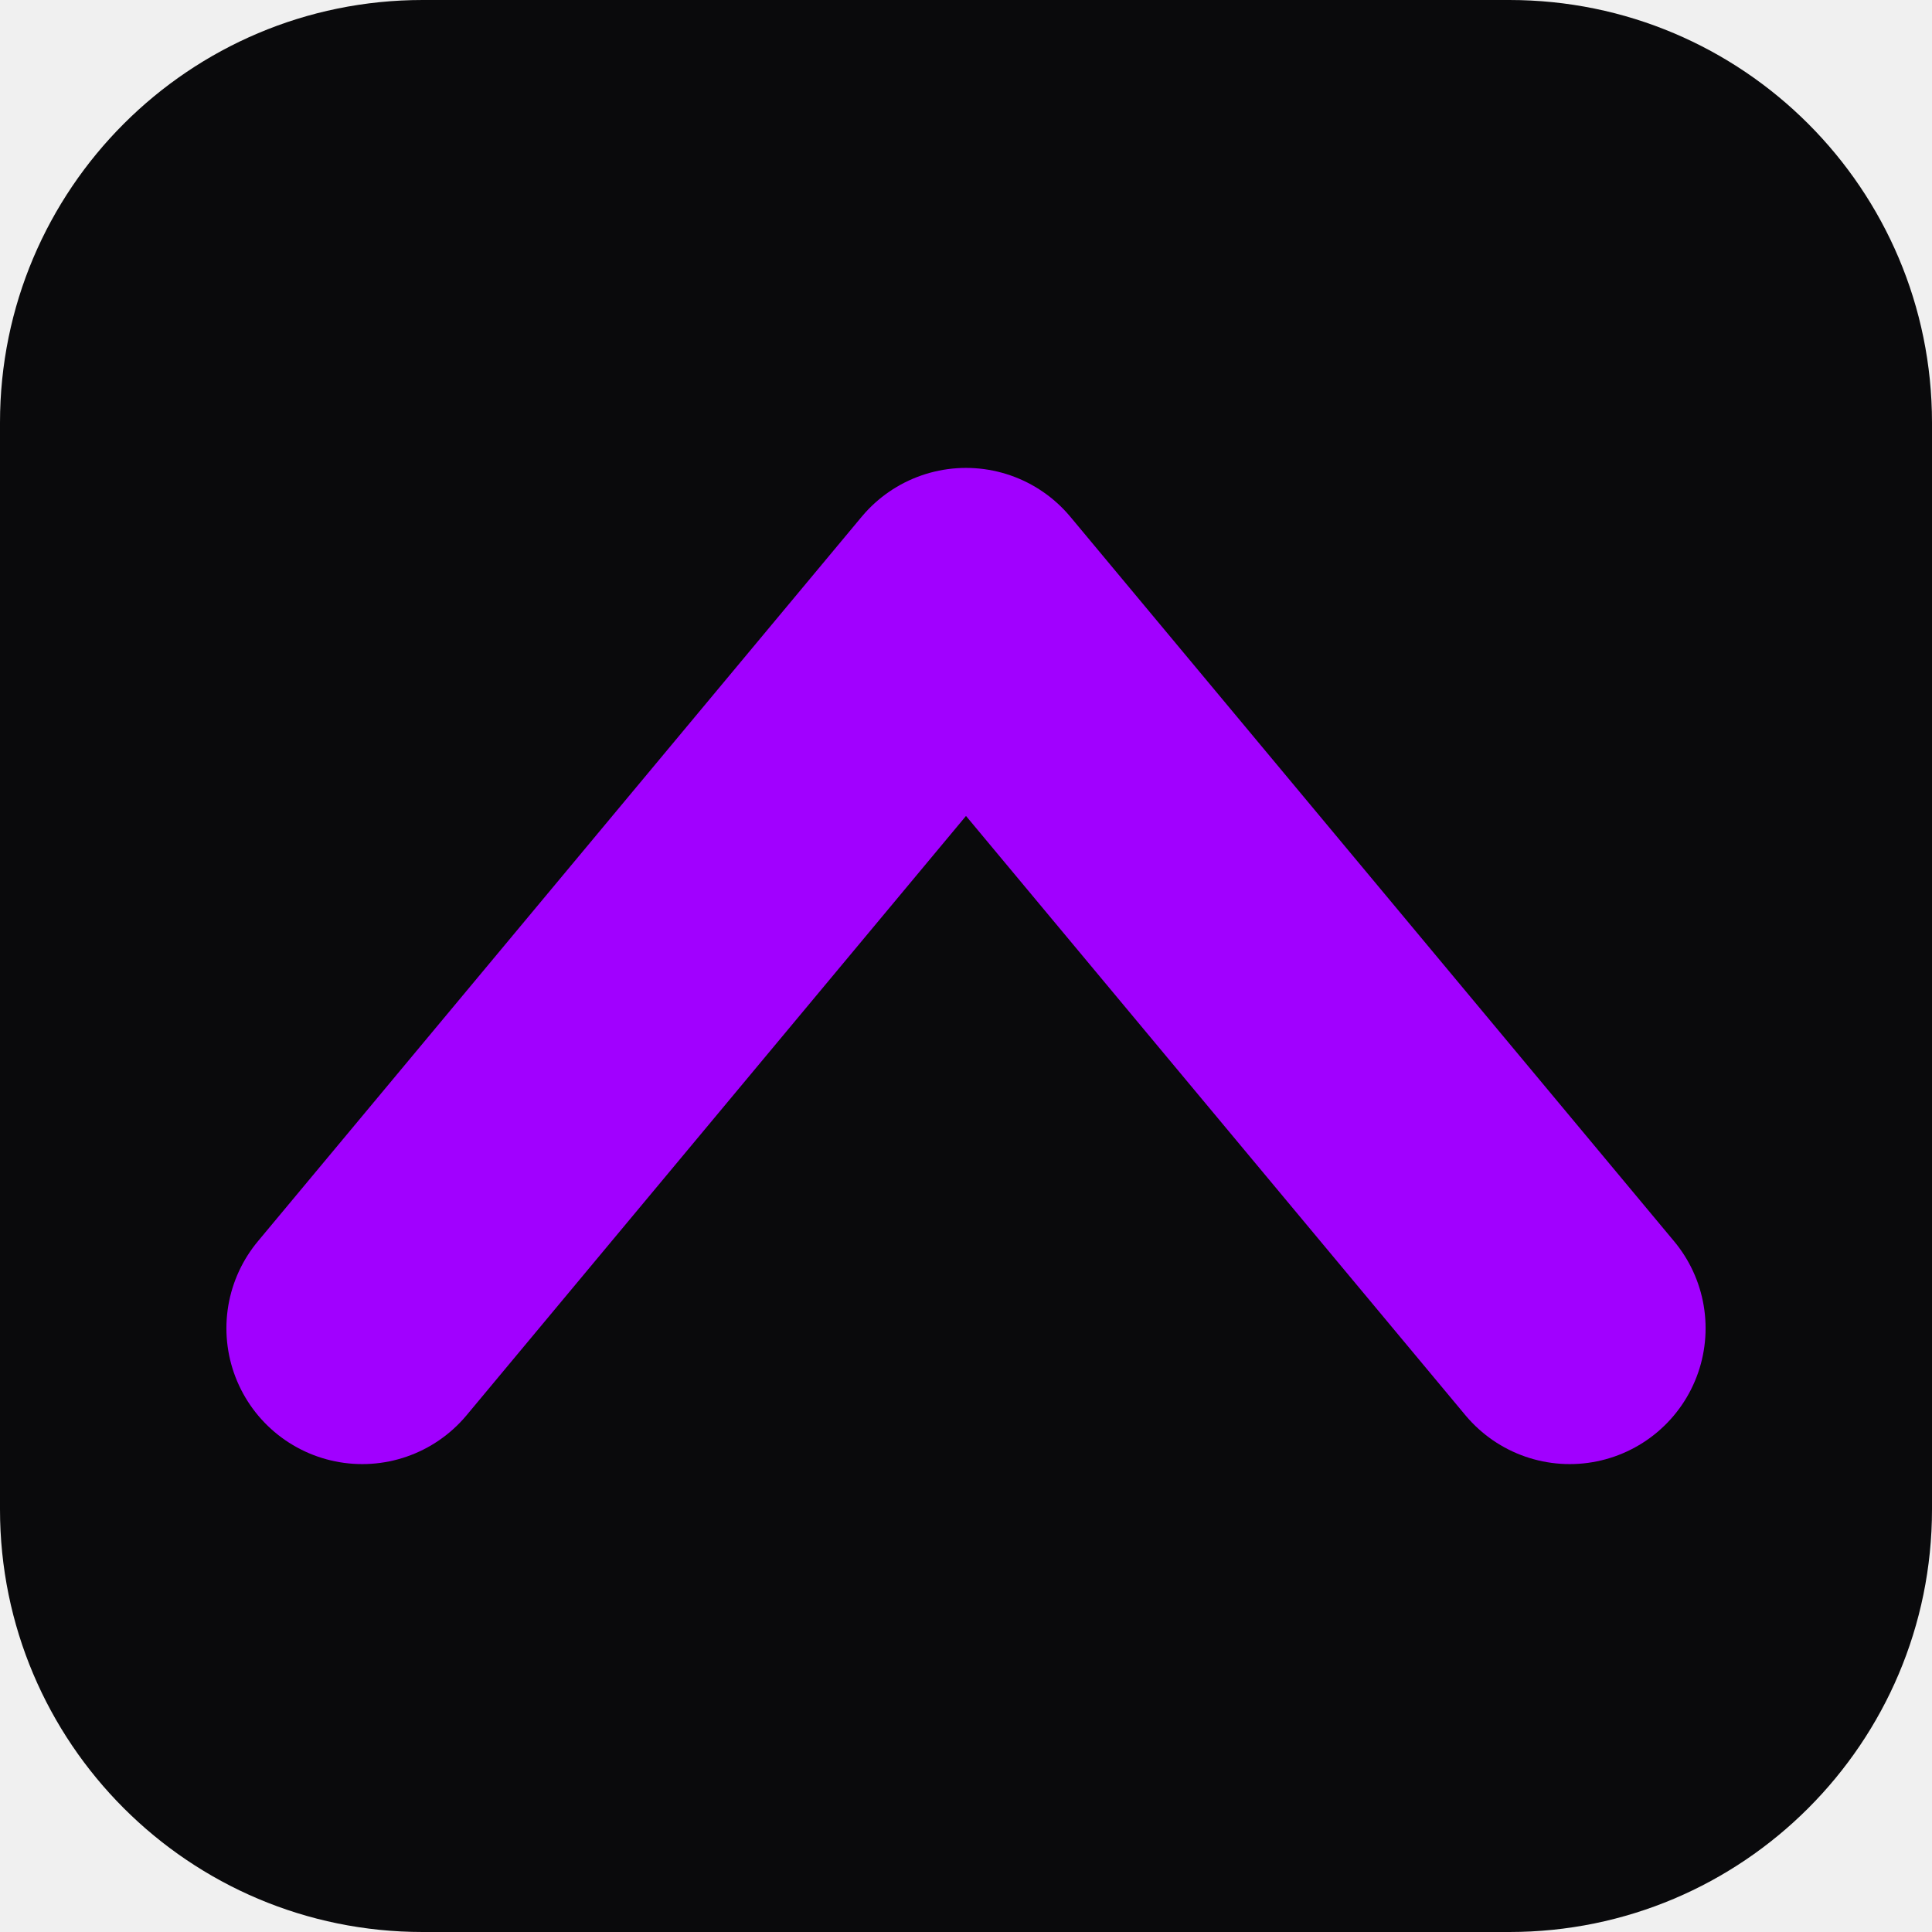
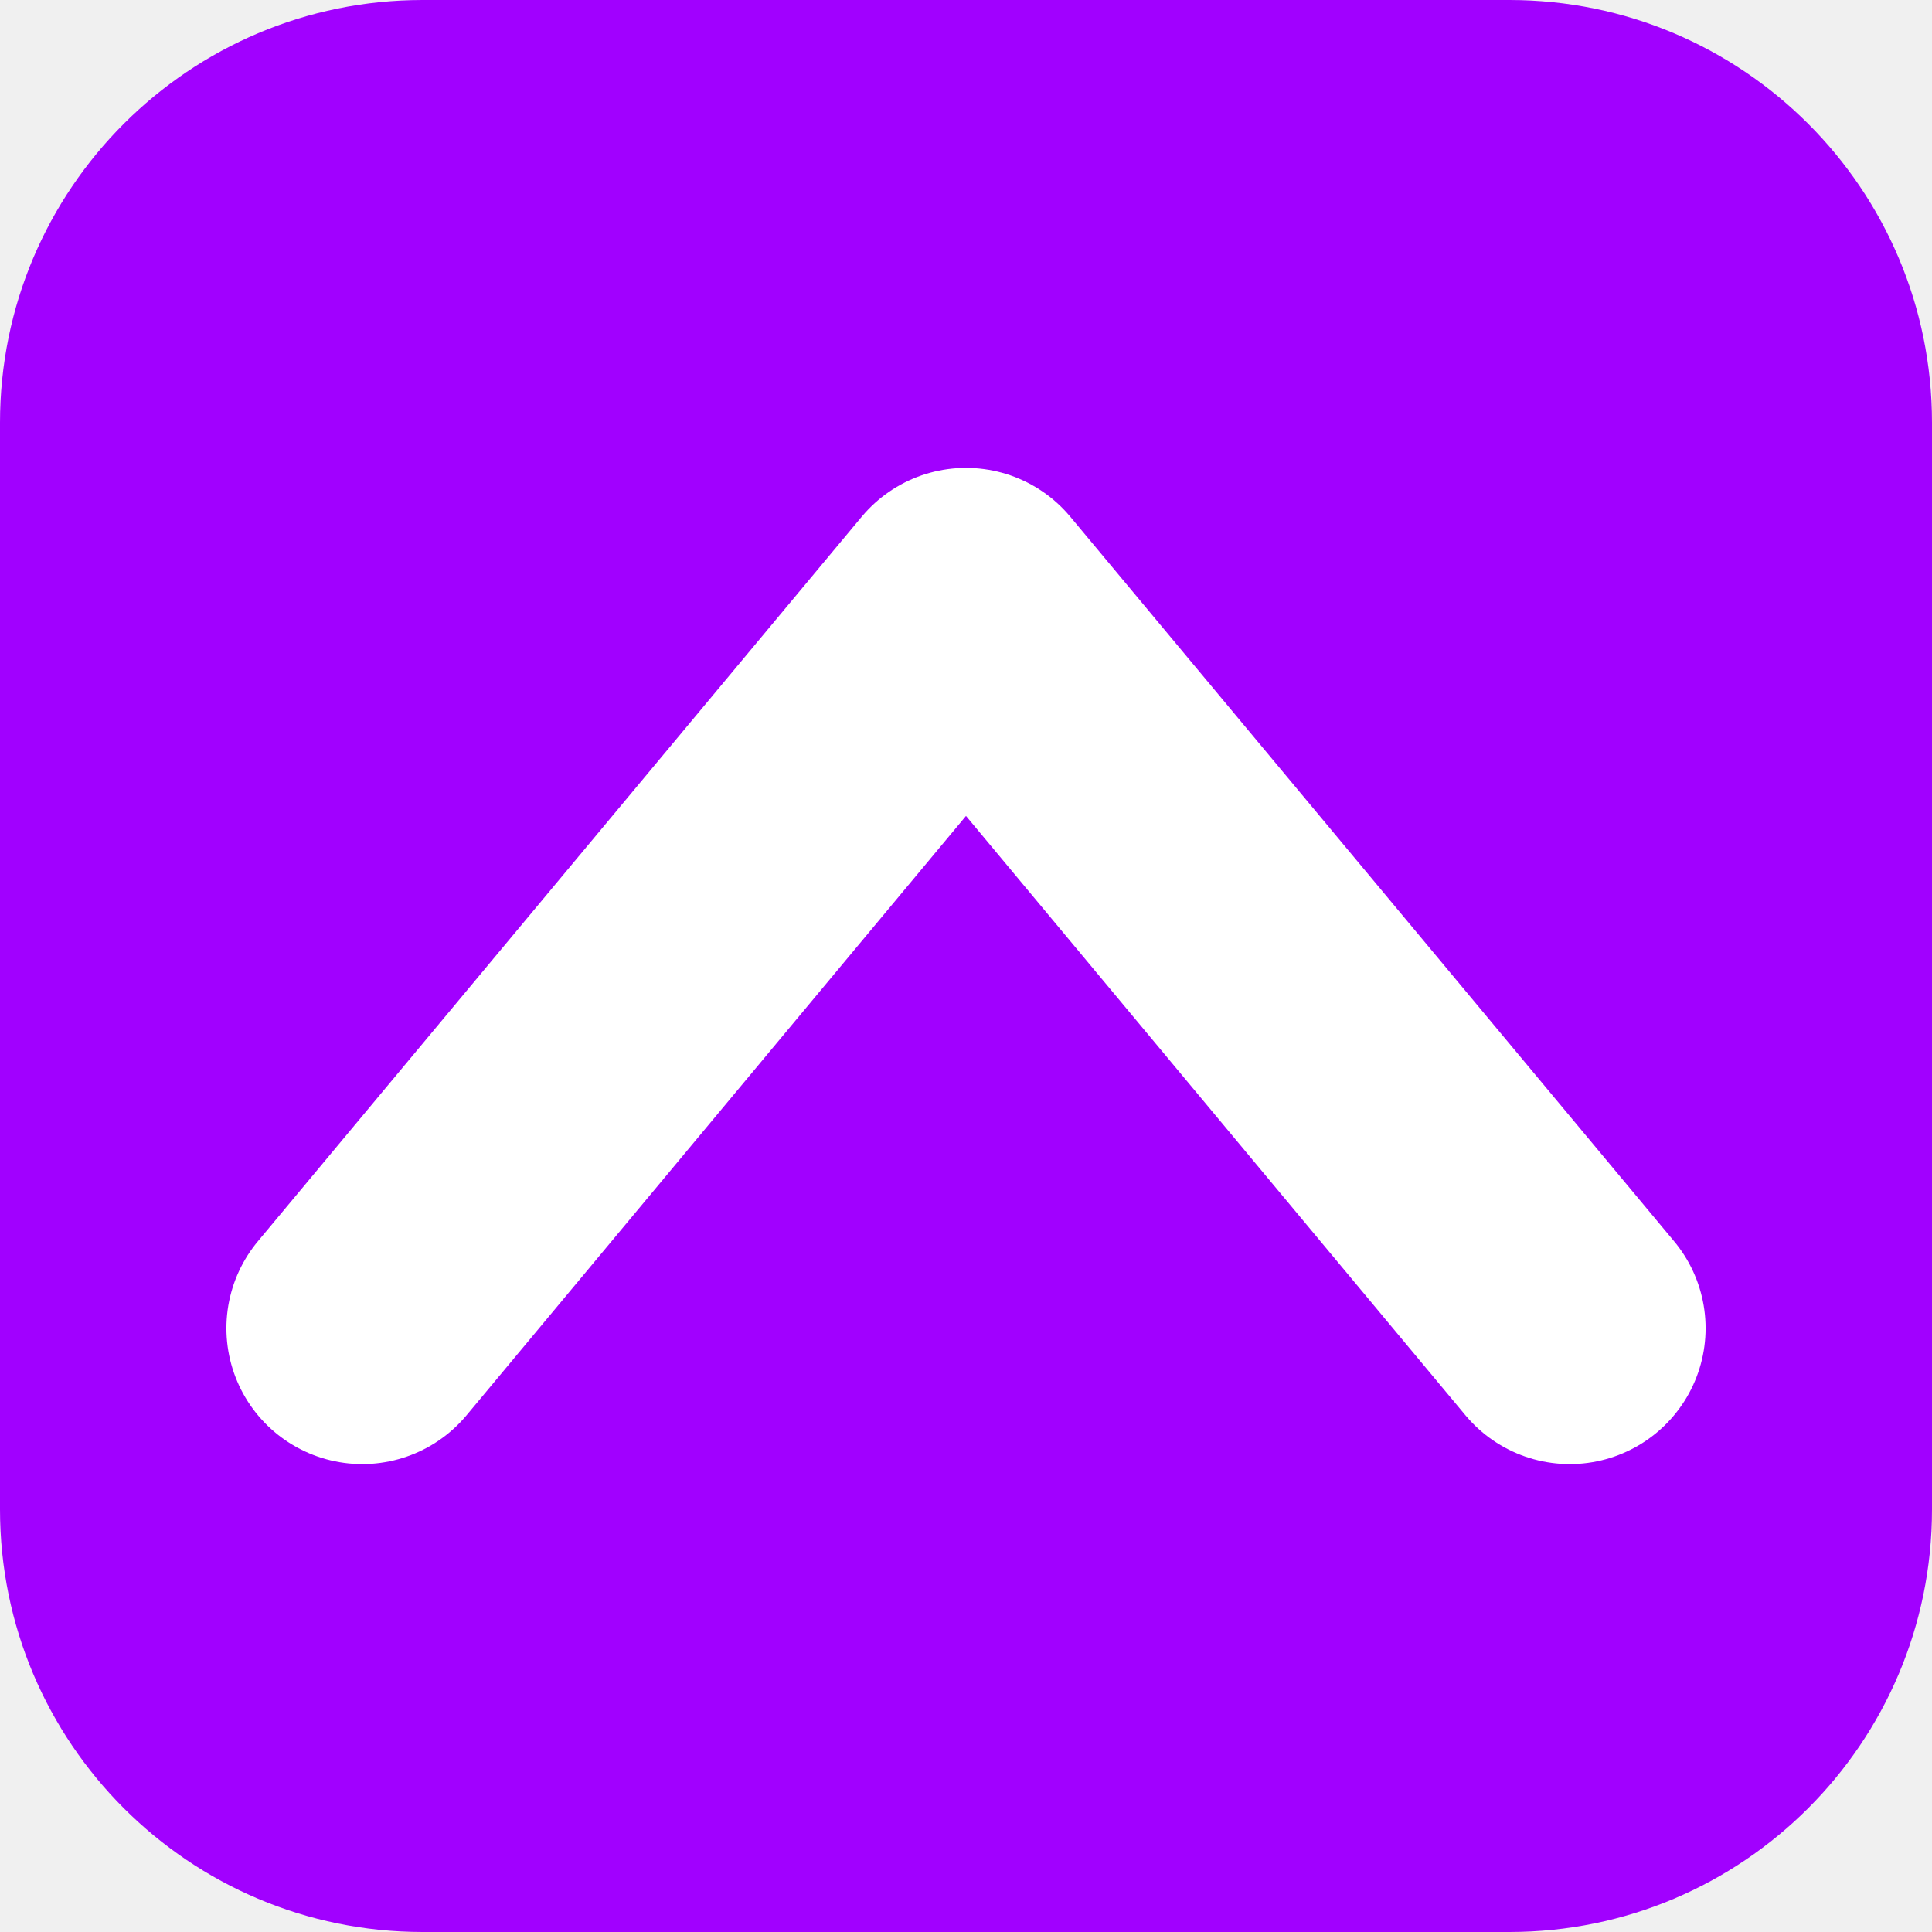
<svg xmlns="http://www.w3.org/2000/svg" viewBox="0 0 32 32">
-   <rect width="32" height="32" rx="7" fill="#0a0a0c" />
-   <path d="M6 22 L16 10 L26 22" stroke="#a100ff" stroke-width="4.5" stroke-linecap="round" stroke-linejoin="round" fill="none" />
+   <rect width="32" height="32" rx="7" fill="#a100ff" />
+   <path d="M6 22 L16 10 L26 22" stroke="#ffffff" stroke-width="4.5" stroke-linecap="round" stroke-linejoin="round" fill="none" />
</svg>
